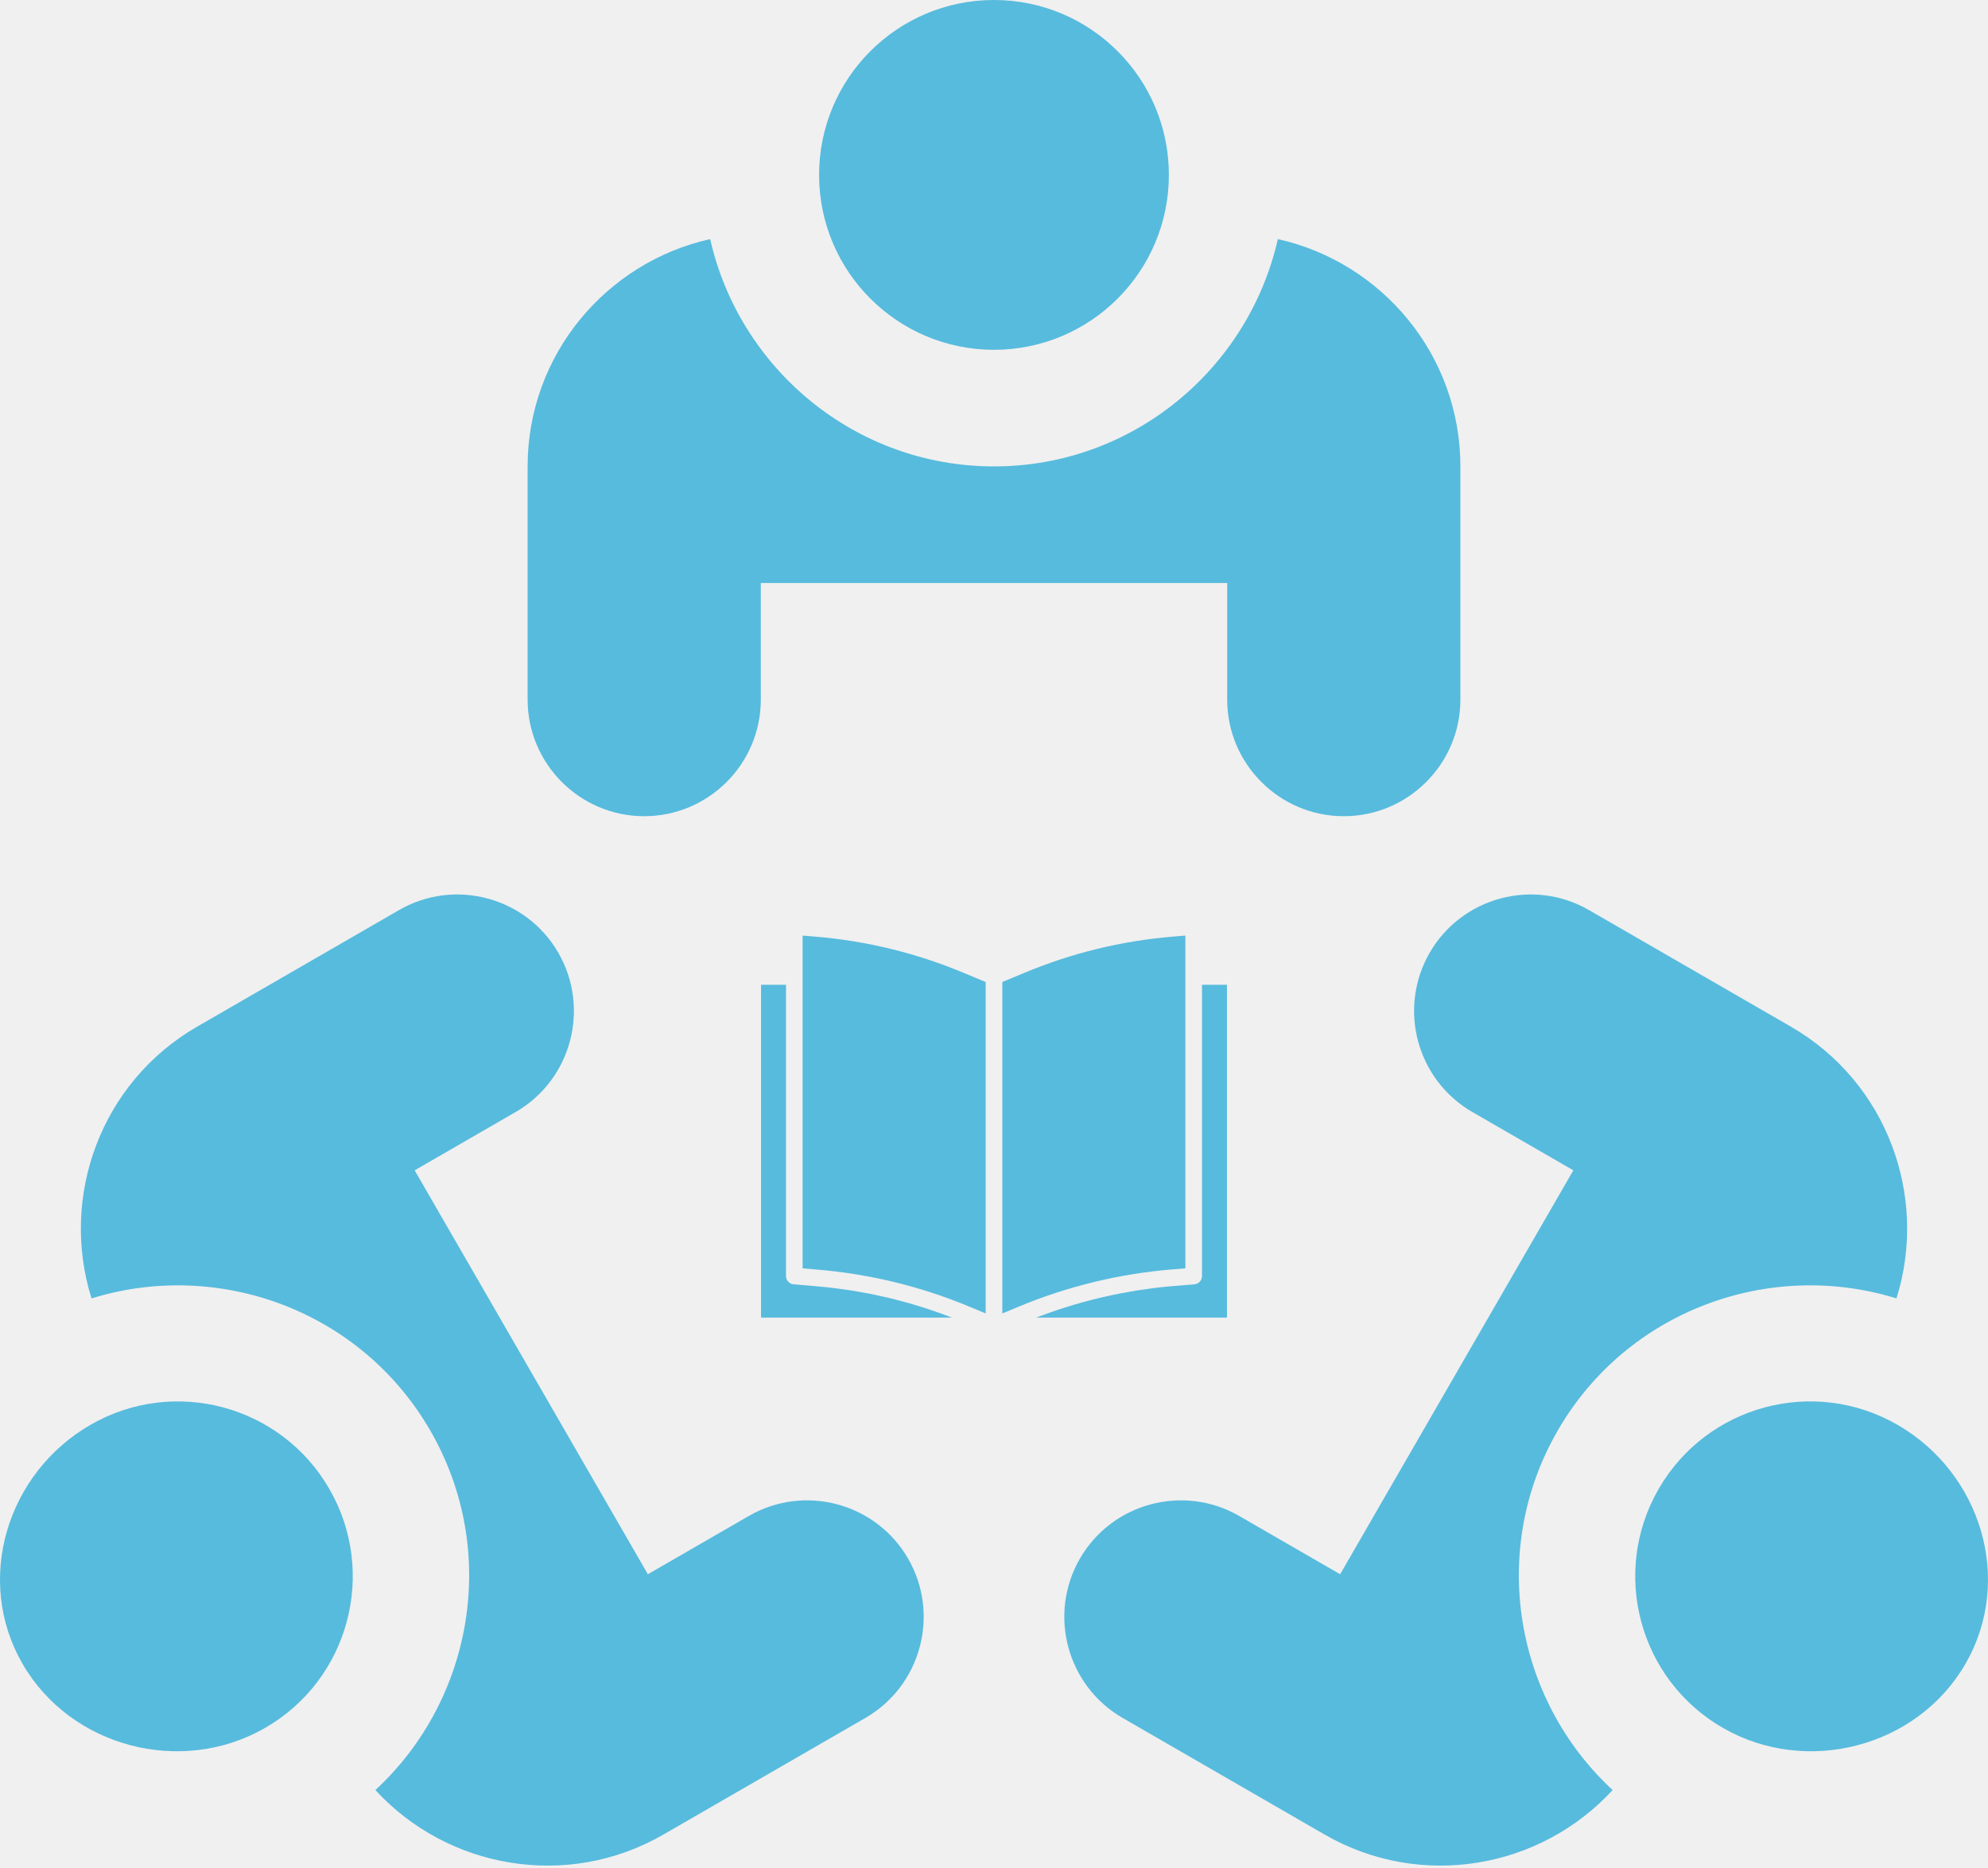
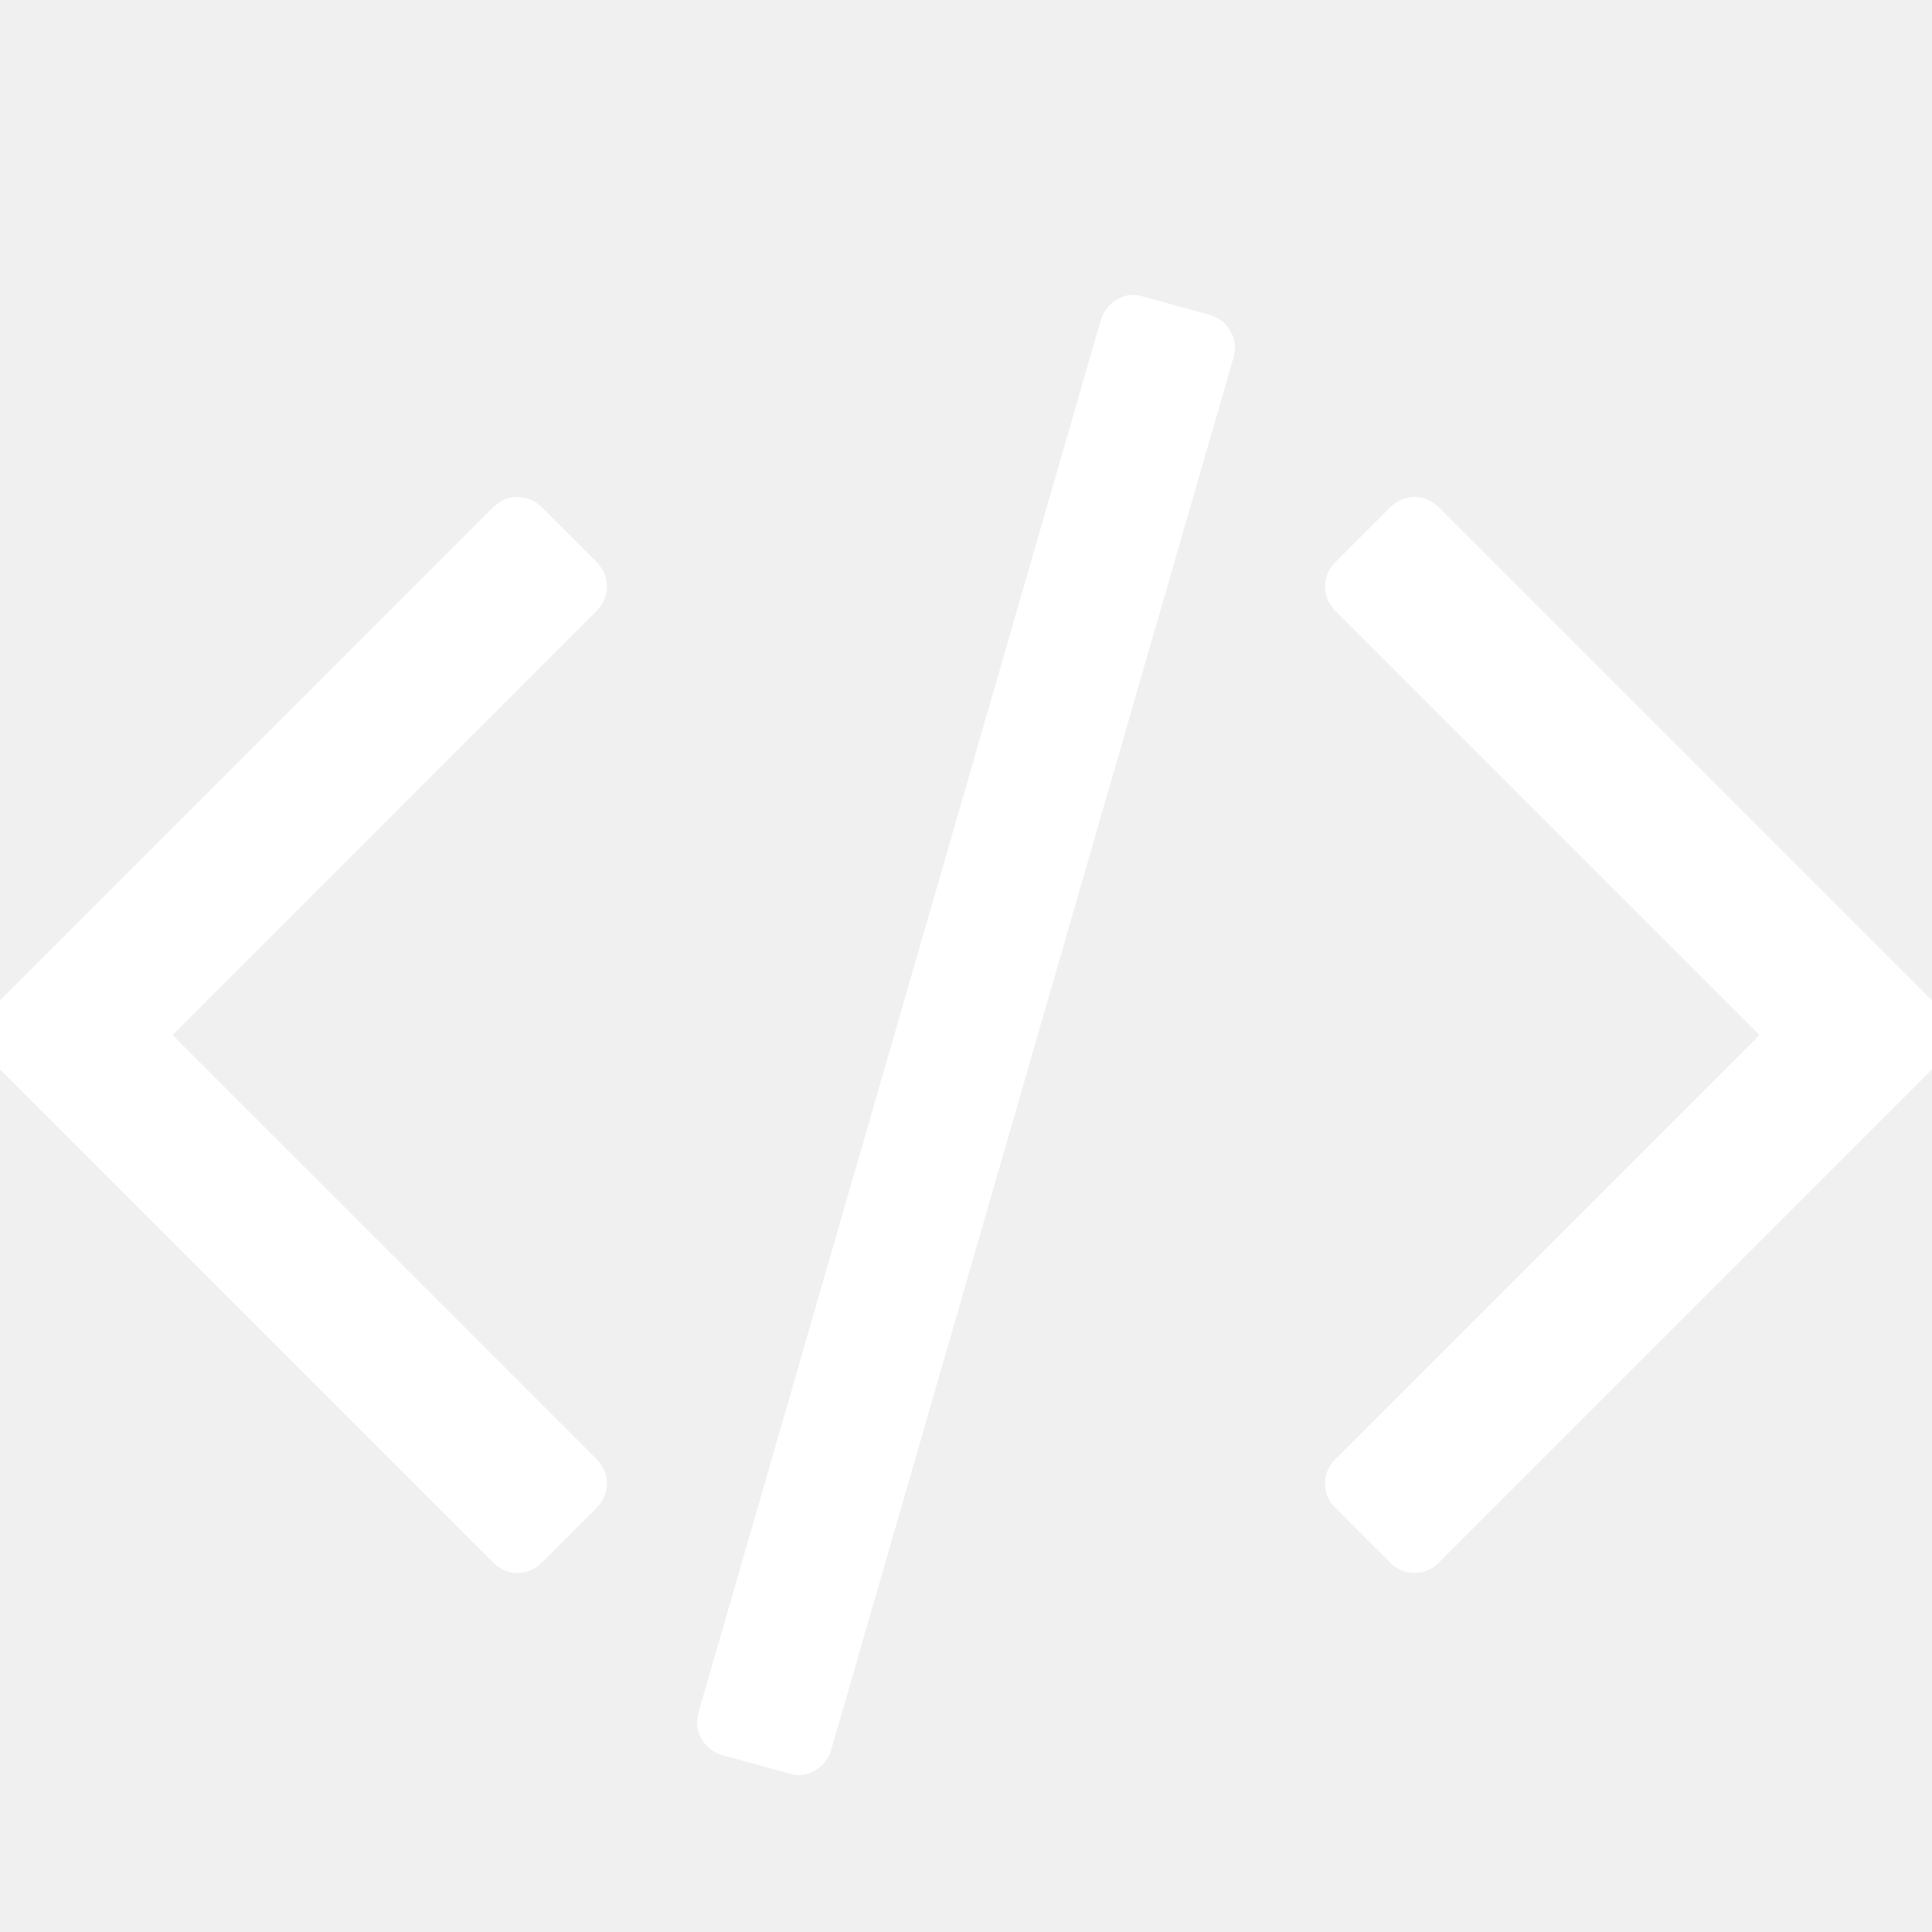
- <svg xmlns="http://www.w3.org/2000/svg" width="512" height="481" viewBox="0 0 512 481" fill="none">
-   <path d="M255.996 90.086C280.873 90.086 301.039 69.92 301.039 45.043C301.039 20.166 280.873 0 255.996 0C231.119 0 210.953 20.166 210.953 45.043C210.953 69.92 231.119 90.086 255.996 90.086Z" fill="#57BBDD" />
-   <path d="M329.101 61.577C321.53 95.017 291.697 120.115 256.001 120.115C220.305 120.115 190.472 95.017 182.901 61.577C156.05 67.56 135.886 91.483 135.886 120.115V180.173C135.886 196.727 149.361 210.202 165.915 210.202C182.469 210.202 195.944 196.727 195.944 180.173V150.144H316.059V180.173C316.059 196.727 329.534 210.202 346.088 210.202C362.642 210.202 376.117 196.727 376.117 180.173V120.115C376.116 91.483 355.951 67.56 329.101 61.577Z" fill="#57BBDD" />
-   <path d="M488.717 366.953C467.172 354.514 439.625 361.894 427.186 383.439C414.748 404.982 422.129 432.531 443.674 444.968C465.217 457.407 493.767 450.025 506.204 428.482C518.643 406.938 510.26 379.391 488.717 366.953Z" fill="#57BBDD" />
-   <path d="M461.237 264.402L409.227 234.373C394.89 226.096 376.484 231.028 368.207 245.365C359.93 259.702 364.862 278.108 379.199 286.385L405.205 301.399L345.147 405.422L319.141 390.408C304.804 382.131 286.398 387.063 278.121 401.4C269.844 415.737 274.776 434.143 289.113 442.42L341.123 472.449C365.921 486.765 396.721 481.263 415.326 461.001C390.152 437.725 383.332 399.34 401.18 368.425C419.028 337.51 455.68 324.225 488.426 334.387C496.671 308.144 486.035 278.718 461.237 264.402Z" fill="#57BBDD" />
-   <path d="M84.815 383.44C72.376 361.895 44.829 354.514 23.284 366.954C1.741 379.392 -6.643 406.939 5.797 428.484C18.234 450.027 46.784 457.409 68.327 444.97C89.872 432.531 97.253 404.983 84.815 383.44Z" fill="#57BBDD" />
-   <path d="M233.88 401.4C225.603 387.063 207.196 382.132 192.86 390.408L166.854 405.422L106.796 301.399L132.802 286.385C147.139 278.108 152.07 259.701 143.794 245.365C135.517 231.028 117.11 226.097 102.774 234.373L50.764 264.402C25.966 278.718 15.33 308.144 23.576 334.388C56.321 324.225 92.974 337.511 110.822 368.426C128.67 399.341 121.85 437.725 96.676 461.002C115.281 481.263 146.081 486.766 170.879 472.45L222.889 442.42C237.225 434.143 242.157 415.736 233.88 401.4Z" fill="#57BBDD" />
-   <path d="M305.286 326.641V240.945L302.016 241.219C288.902 242.303 276.04 245.438 263.898 250.511L258.143 252.9V338.257L262.334 336.515C274.898 331.287 288.201 328.053 301.763 326.927L305.286 326.641Z" fill="#57BBDD" />
-   <path d="M316 253.614H309.571V328.614C309.576 329.731 308.719 330.665 307.604 330.757L302.116 331.207C300.532 331.338 298.952 331.5 297.379 331.693C296.868 331.755 296.361 331.837 295.853 331.908C294.792 332.049 293.733 332.192 292.678 332.36C292.062 332.458 291.451 332.573 290.838 332.681C289.893 332.846 288.946 333.011 288.004 333.197C287.36 333.326 286.718 333.47 286.062 333.609C285.164 333.8 284.266 333.994 283.375 334.207C282.706 334.366 282.04 334.534 281.375 334.704C280.508 334.918 279.645 335.149 278.782 335.39C278.112 335.574 277.441 335.769 276.773 335.965C275.916 336.219 275.071 336.476 274.225 336.746C273.562 336.96 272.899 337.175 272.239 337.388C271.391 337.674 270.548 337.969 269.708 338.274C269.065 338.507 268.422 338.741 267.765 338.987C267.471 339.099 267.179 339.218 266.886 339.332H316V253.614Z" fill="#57BBDD" />
-   <path d="M209.984 241.219L206.714 240.945V326.647L210.517 326.97C224.07 328.103 237.362 331.357 249.905 336.613L253.857 338.257V252.9L248.107 250.513C235.965 245.439 223.1 242.303 209.984 241.219Z" fill="#57BBDD" />
-   <path d="M196 253.614V339.328H245.149C244.885 339.225 244.621 339.114 244.355 339.015C243.742 338.782 243.124 338.559 242.507 338.334C241.636 338.018 240.767 337.711 239.89 337.417C239.256 337.202 238.62 336.994 237.982 336.791C237.113 336.505 236.24 336.236 235.367 335.985C234.723 335.797 234.081 335.608 233.438 335.428C232.557 335.184 231.674 334.953 230.789 334.726C230.146 334.56 229.503 334.395 228.846 334.241C227.948 334.027 227.045 333.83 226.143 333.636C225.501 333.497 224.857 333.356 224.215 333.227C223.28 333.043 222.342 332.878 221.403 332.713C220.788 332.606 220.173 332.499 219.557 332.389C218.521 332.225 217.482 332.086 216.443 331.945C215.918 331.875 215.397 331.792 214.872 331.732C213.301 331.542 211.729 331.379 210.158 331.246L204.389 330.757C203.277 330.662 202.424 329.729 202.428 328.614V253.614H196Z" fill="#57BBDD" />
+ <svg xmlns="http://www.w3.org/2000/svg" viewBox="0 0 1792 1792" id="Code">
+   <path d="m553 1399-50 50q-10 10-23 10t-23-10L-9 983q-10-10-10-23t10-23l466-466q10-10 23-10t23 10l50 50q10 10 10 23t-10 23L160 960l393 393q10 10 10 23t-10 23zm591-1067L771 1623q-4 13-15.5 19.5T732 1645l-62-17q-13-4-19.5-15.5T648 1588l373-1291q4-13 15.5-19.5t23.5-2.5l62 17q13 4 19.5 15.5t2.5 24.5zm657 651-466 466q-10 10-23 10t-23-10l-50-50q-10-10-10-23t10-23l393-393-393-393q-10-10-10-23t10-23l50-50q10-10 23-10t23 10l466 466q10 10 10 23t-10 23z" fill="#ffffff" class="color000000 svgShape" />
</svg>
